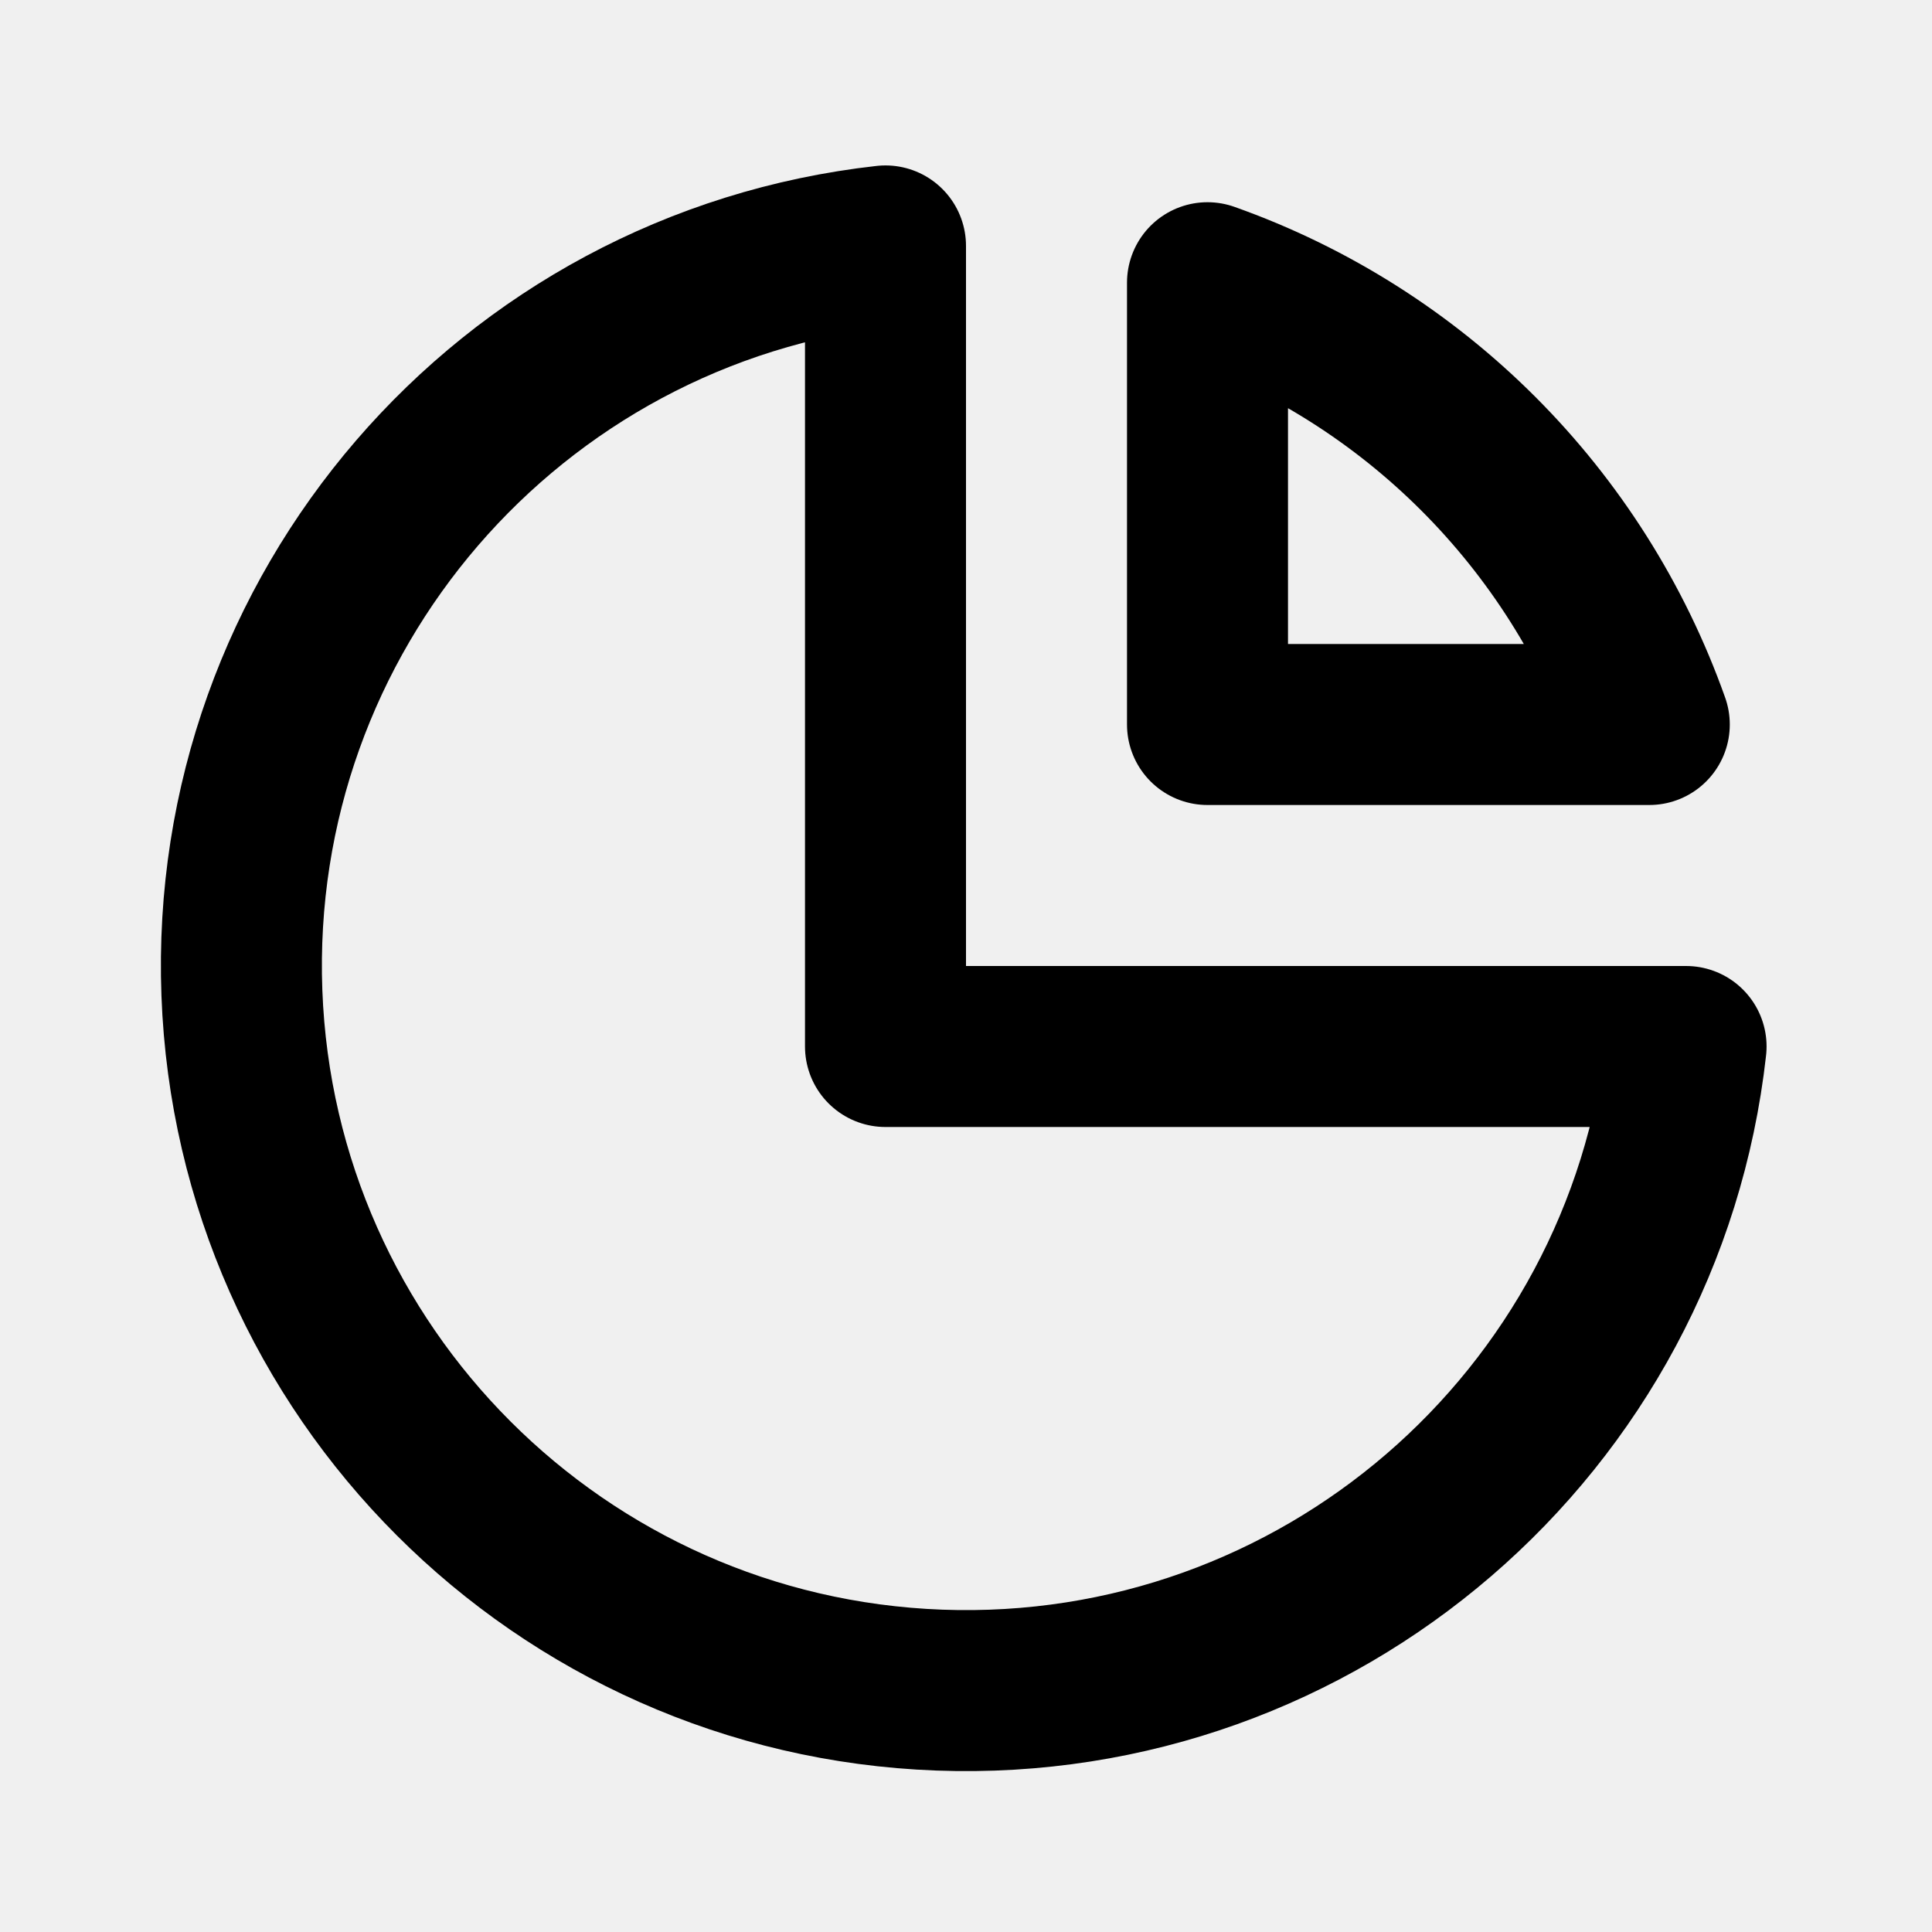
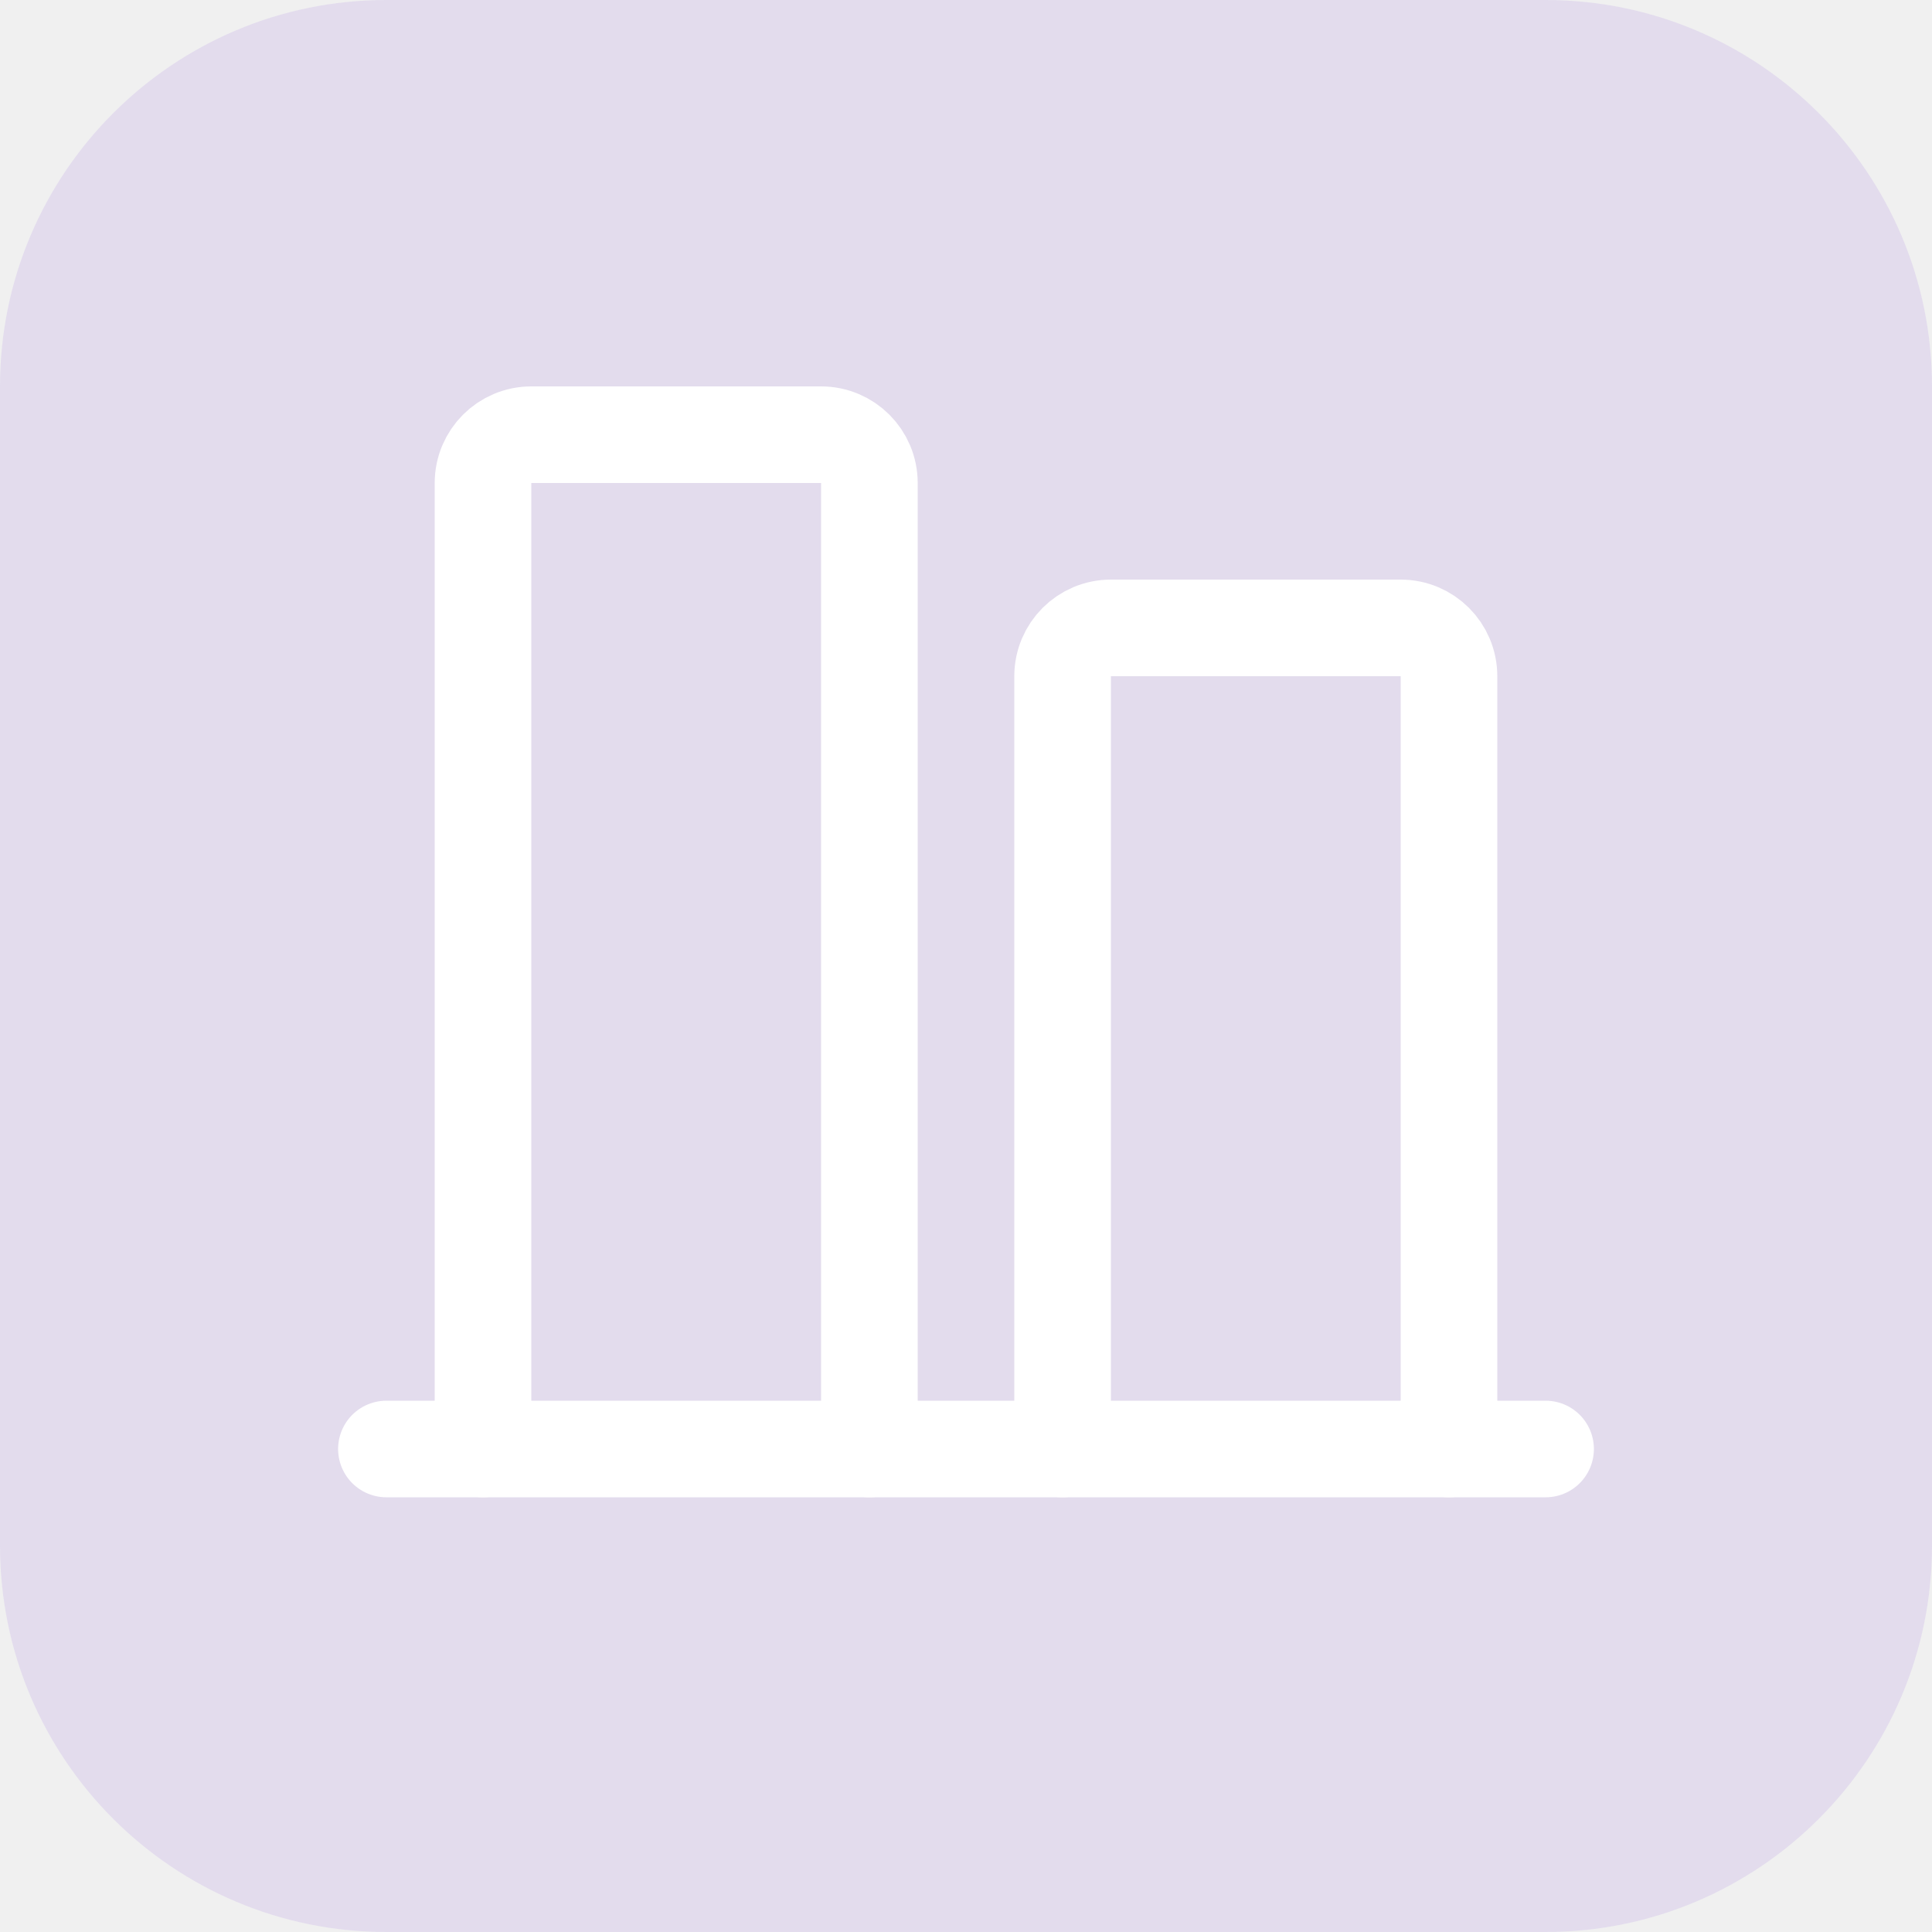
- <svg xmlns="http://www.w3.org/2000/svg" width="24" height="24" viewBox="0 0 24 24" fill="none">
-   <path d="M11 3.055A9.001 9.001 0 1020.945 13H11V3.055Z" stroke="currentColor" stroke-width="2" stroke-linecap="round" stroke-linejoin="round" />
-   <path d="M20.488 9H15V3.512A9.025 9.025 0 0120.488 9Z" stroke="currentColor" stroke-width="2" stroke-linecap="round" stroke-linejoin="round" />
+ <svg xmlns="http://www.w3.org/2000/svg" width="40" height="40" viewBox="0 0 40 40" fill="none">
+   <rect width="40" height="40" rx="8" fill="#6D28D9" opacity="0.1" />
+   <path d="M30 30V14C30 13.448 29.552 13 29 13H23C22.448 13 22 13.448 22 14V30" stroke="white" stroke-width="2" stroke-linecap="round" stroke-linejoin="round" />
+   <path d="M18 30V10C18 9.448 17.552 9 17 9H11C10.448 9 10 9.448 10 10V30" stroke="white" stroke-width="2" stroke-linecap="round" stroke-linejoin="round" />
+   <path d="M8 30H32" stroke="white" stroke-width="2" stroke-linecap="round" stroke-linejoin="round" />
</svg>
